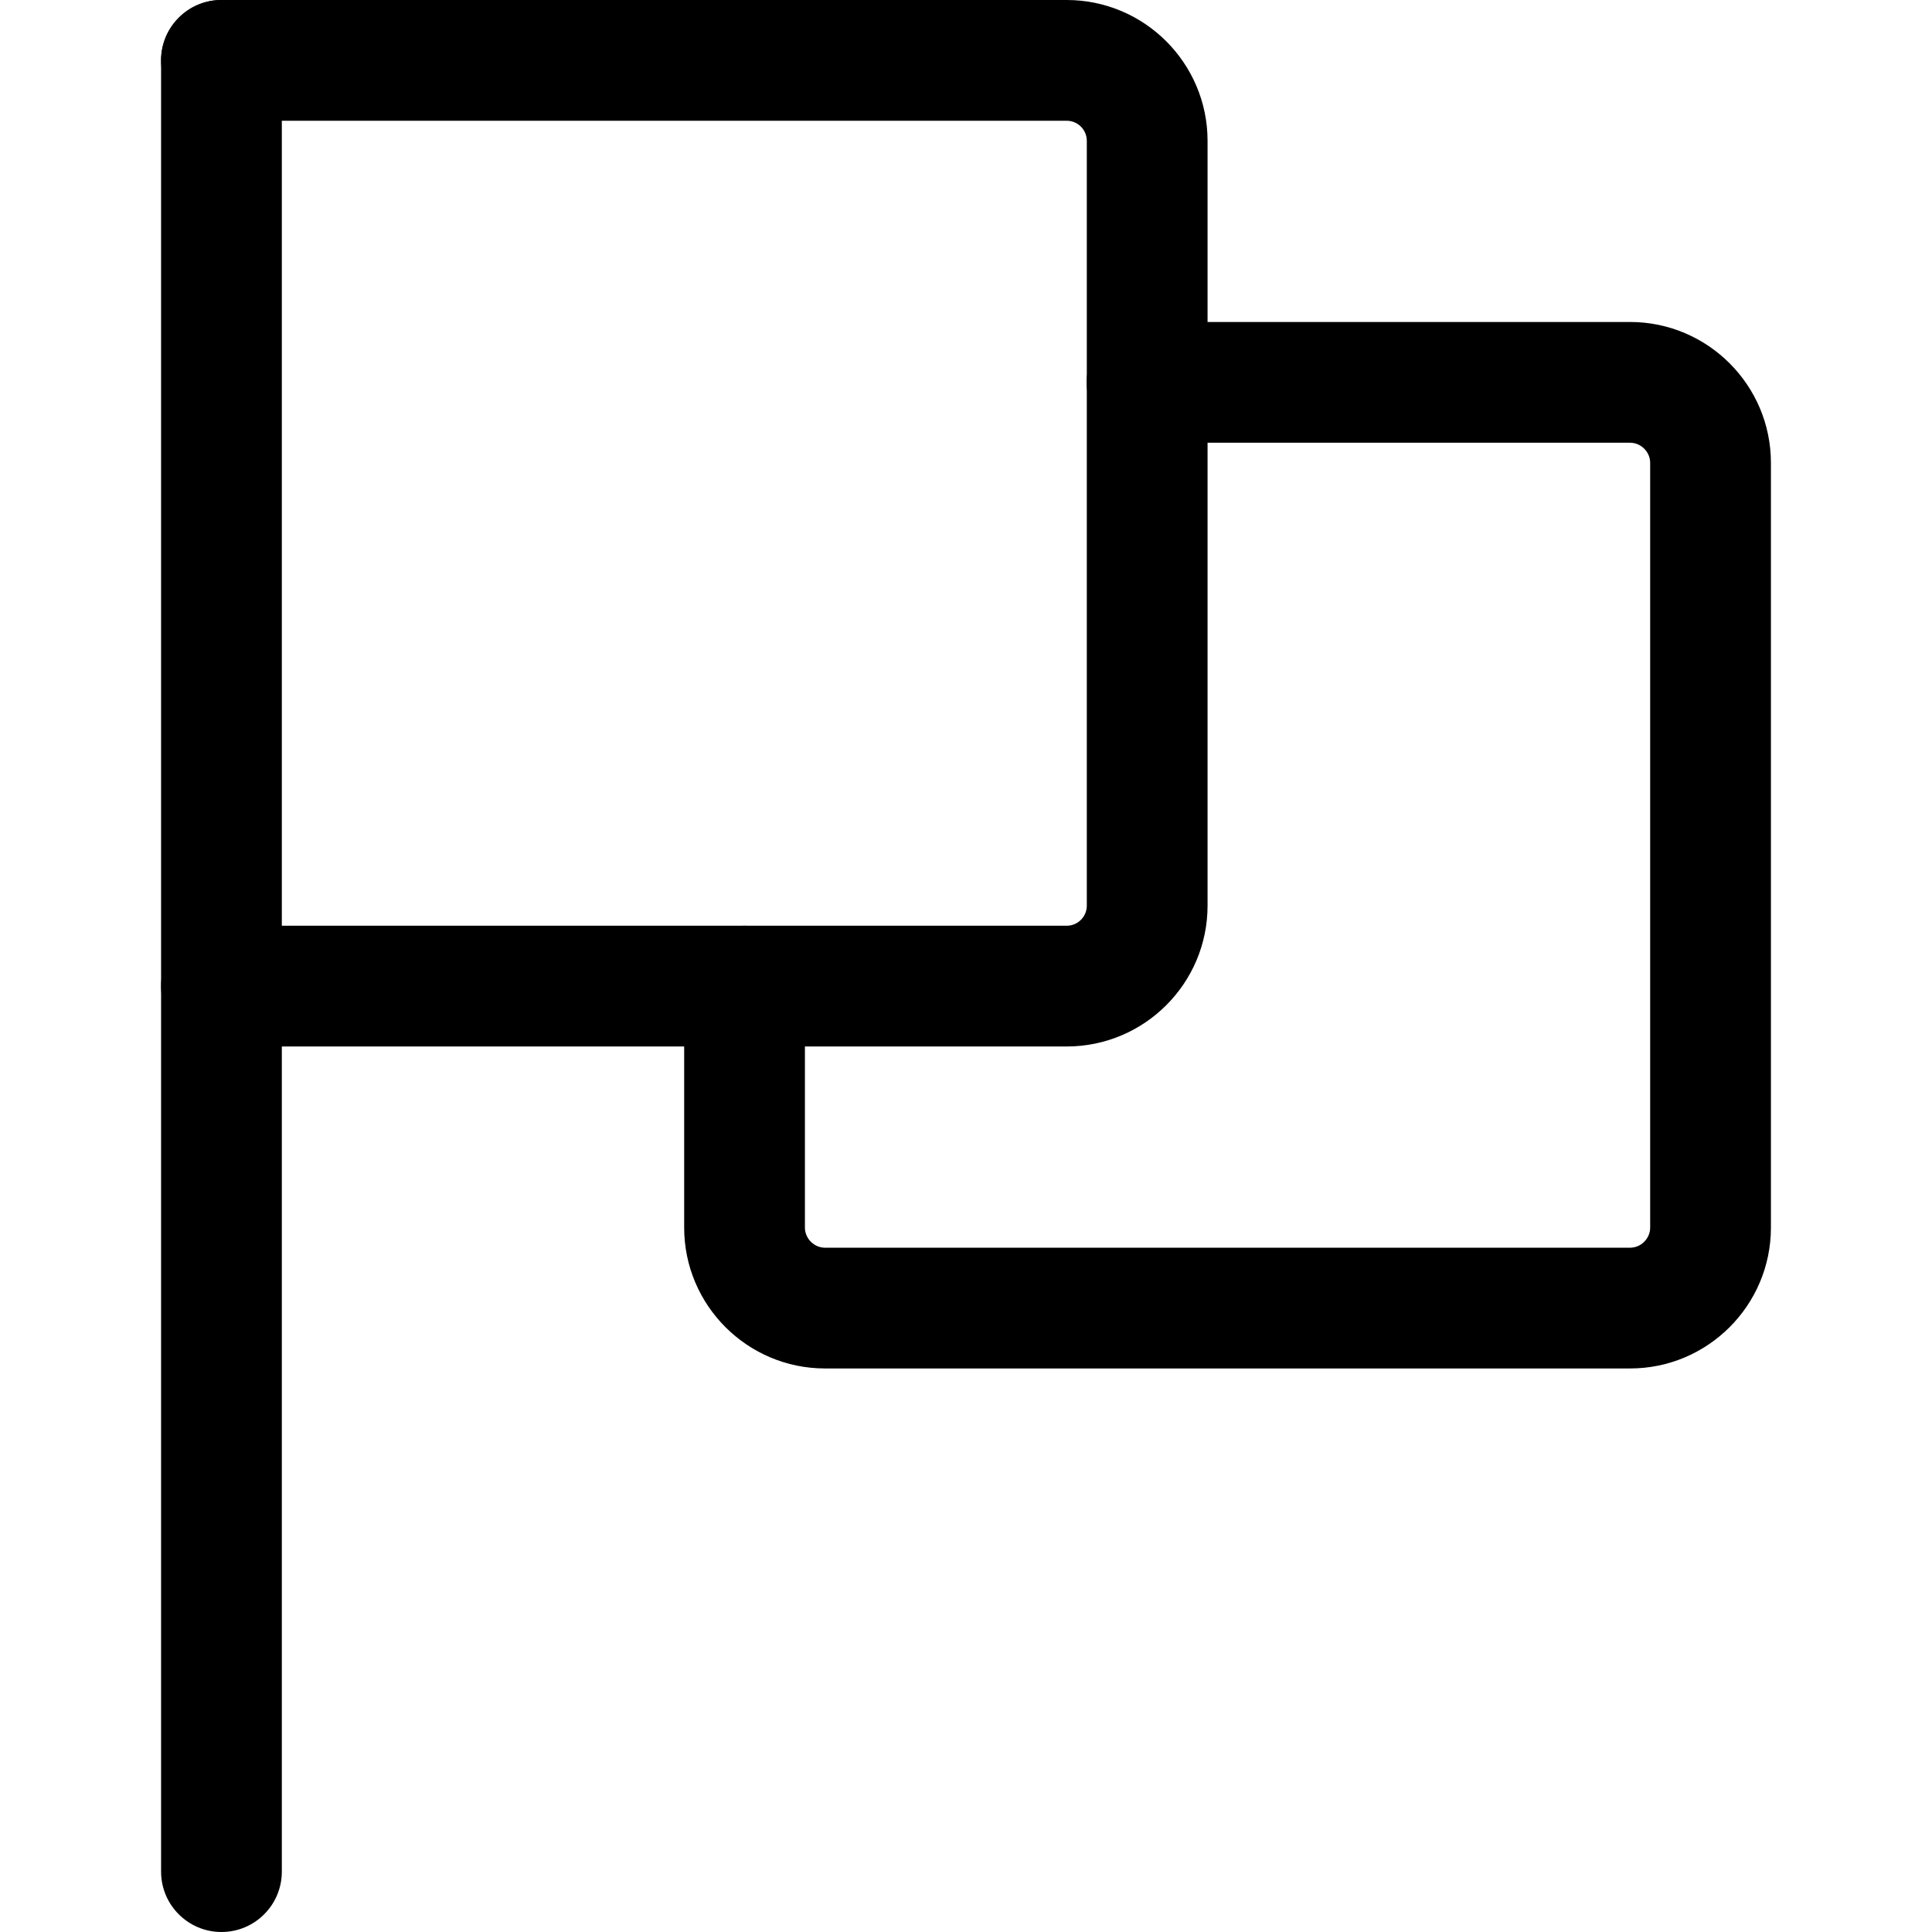
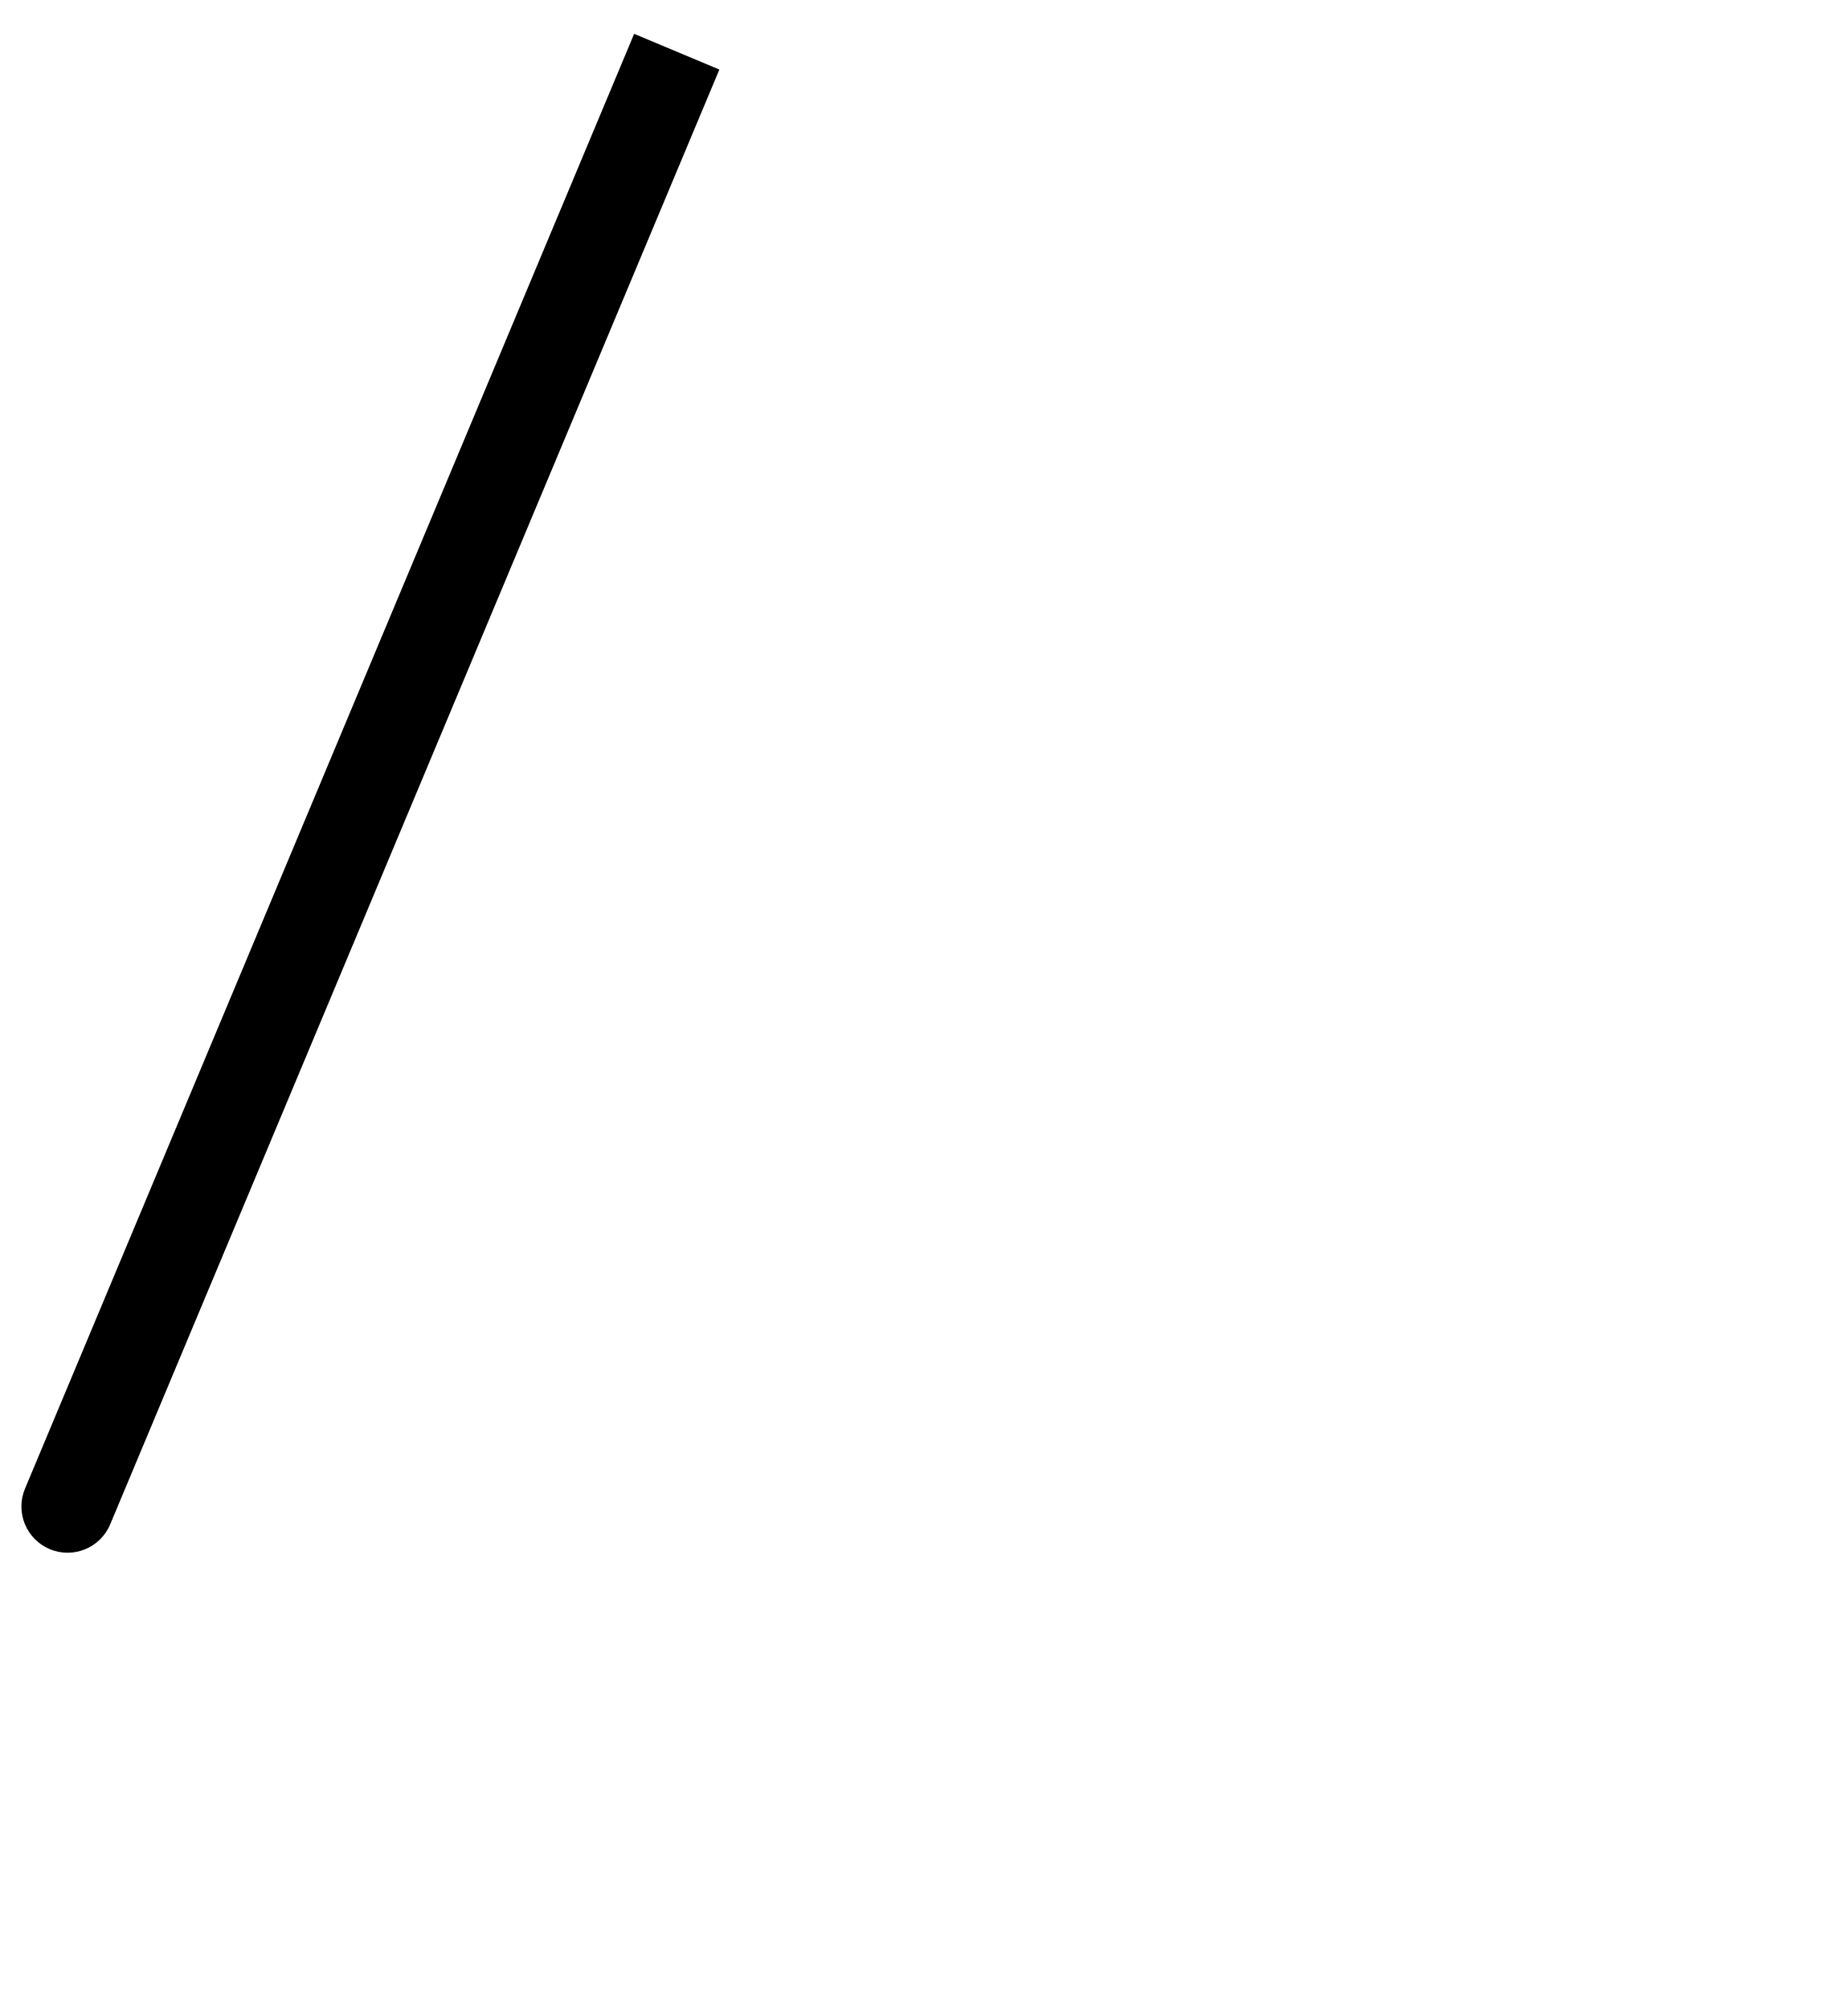
- <svg xmlns="http://www.w3.org/2000/svg" width="32" height="32" viewBox="0 0 32 32" fill="none">
-   <path d="M3.668 32C3.116 32 2.668 31.552 2.668 31V1C2.668 0.448 3.116 0 3.668 0C4.22 0 4.668 0.448 4.668 1V31C4.668 31.552 4.22 32 3.668 32Z" fill="black" />
-   <path d="M17.668 17.333H3.668C3.116 17.333 2.668 16.885 2.668 16.333C2.668 15.781 3.116 15.333 3.668 15.333H17.668C17.852 15.333 18.001 15.184 18.001 15V2.333C18.001 2.149 17.852 2 17.668 2H3.668C3.116 2 2.668 1.552 2.668 1C2.668 0.448 3.116 0 3.668 0H17.668C18.955 0 20.001 1.047 20.001 2.333V15C20.001 16.287 18.955 17.333 17.668 17.333Z" fill="black" />
-   <path d="M26.999 22.666H13.665C12.379 22.666 11.332 21.62 11.332 20.333V16.333C11.332 15.781 11.78 15.333 12.332 15.333C12.884 15.333 13.332 15.781 13.332 16.333V20.333C13.332 20.514 13.484 20.666 13.665 20.666H26.999C27.18 20.666 27.332 20.514 27.332 20.333V7.666C27.332 7.485 27.18 7.333 26.999 7.333H18.999C18.447 7.333 17.999 6.885 17.999 6.333C17.999 5.781 18.447 5.333 18.999 5.333H26.999C28.285 5.333 29.332 6.38 29.332 7.666V20.333C29.332 21.62 28.285 22.666 26.999 22.666Z" fill="black" />
+ <svg xmlns="http://www.w3.org/2000/svg" id="flag" width="46" height="50" viewBox="0 0 46 50" fill="none" style="max-width: 100%; max-height: 100%;">
+   <path d="M15.979 1.439L32.836 8.499C33.648 8.839 34.03 9.773 33.69 10.584L27.124 26.263C26.784 27.075 25.85 27.458 25.038 27.118L8.869 20.346" stroke="black" stroke-width="2.3" stroke-dasharray="0,0,0,57.811">
+     <animate attributeType="XML" attributeName="stroke-dasharray" repeatCount="1" dur="2.5s" values="0,0,0,57.811;            0,28.905,28.905,0;            57.811,0,0,0" keyTimes="0; 0.5; 1" fill="freeze" />
+   </path>
+   <path d="M0.622 37.05C0.377 37.636 0.653 38.309 1.238 38.555C1.824 38.8 2.498 38.524 2.743 37.938L0.622 37.05ZM15.785 0.842L0.622 37.05L2.743 37.938L17.906 1.731L15.785 0.842Z" fill="black" stroke-dasharray="0,0,0,89.021">
+     <animate attributeType="XML" attributeName="stroke-dasharray" repeatCount="1" dur="2.5s" values="0,0,0,89.021;            0,44.511,44.511,0;            89.021,0,0,0" keyTimes="0; 0.5; 1" fill="freeze" />
+   </path>
+   <path d="M31.634 15.482L40.944 19.381C41.756 19.721 42.138 20.655 41.798 21.466L35.232 37.145C34.892 37.957 33.958 38.34 33.147 38L17.468 31.434C16.656 31.094 16.273 30.16 16.613 29.348L18.665 24.449" stroke="black" stroke-width="2.3" stroke-dasharray="0,0,0,56.912">
+     <animate attributeType="XML" attributeName="stroke-dasharray" repeatCount="1" dur="2.5s" values="0,0,0,56.912;            0,28.456,28.456,0;            56.912,0,0,0" keyTimes="0; 0.5; 1" fill="freeze" />
+   </path>
</svg>
